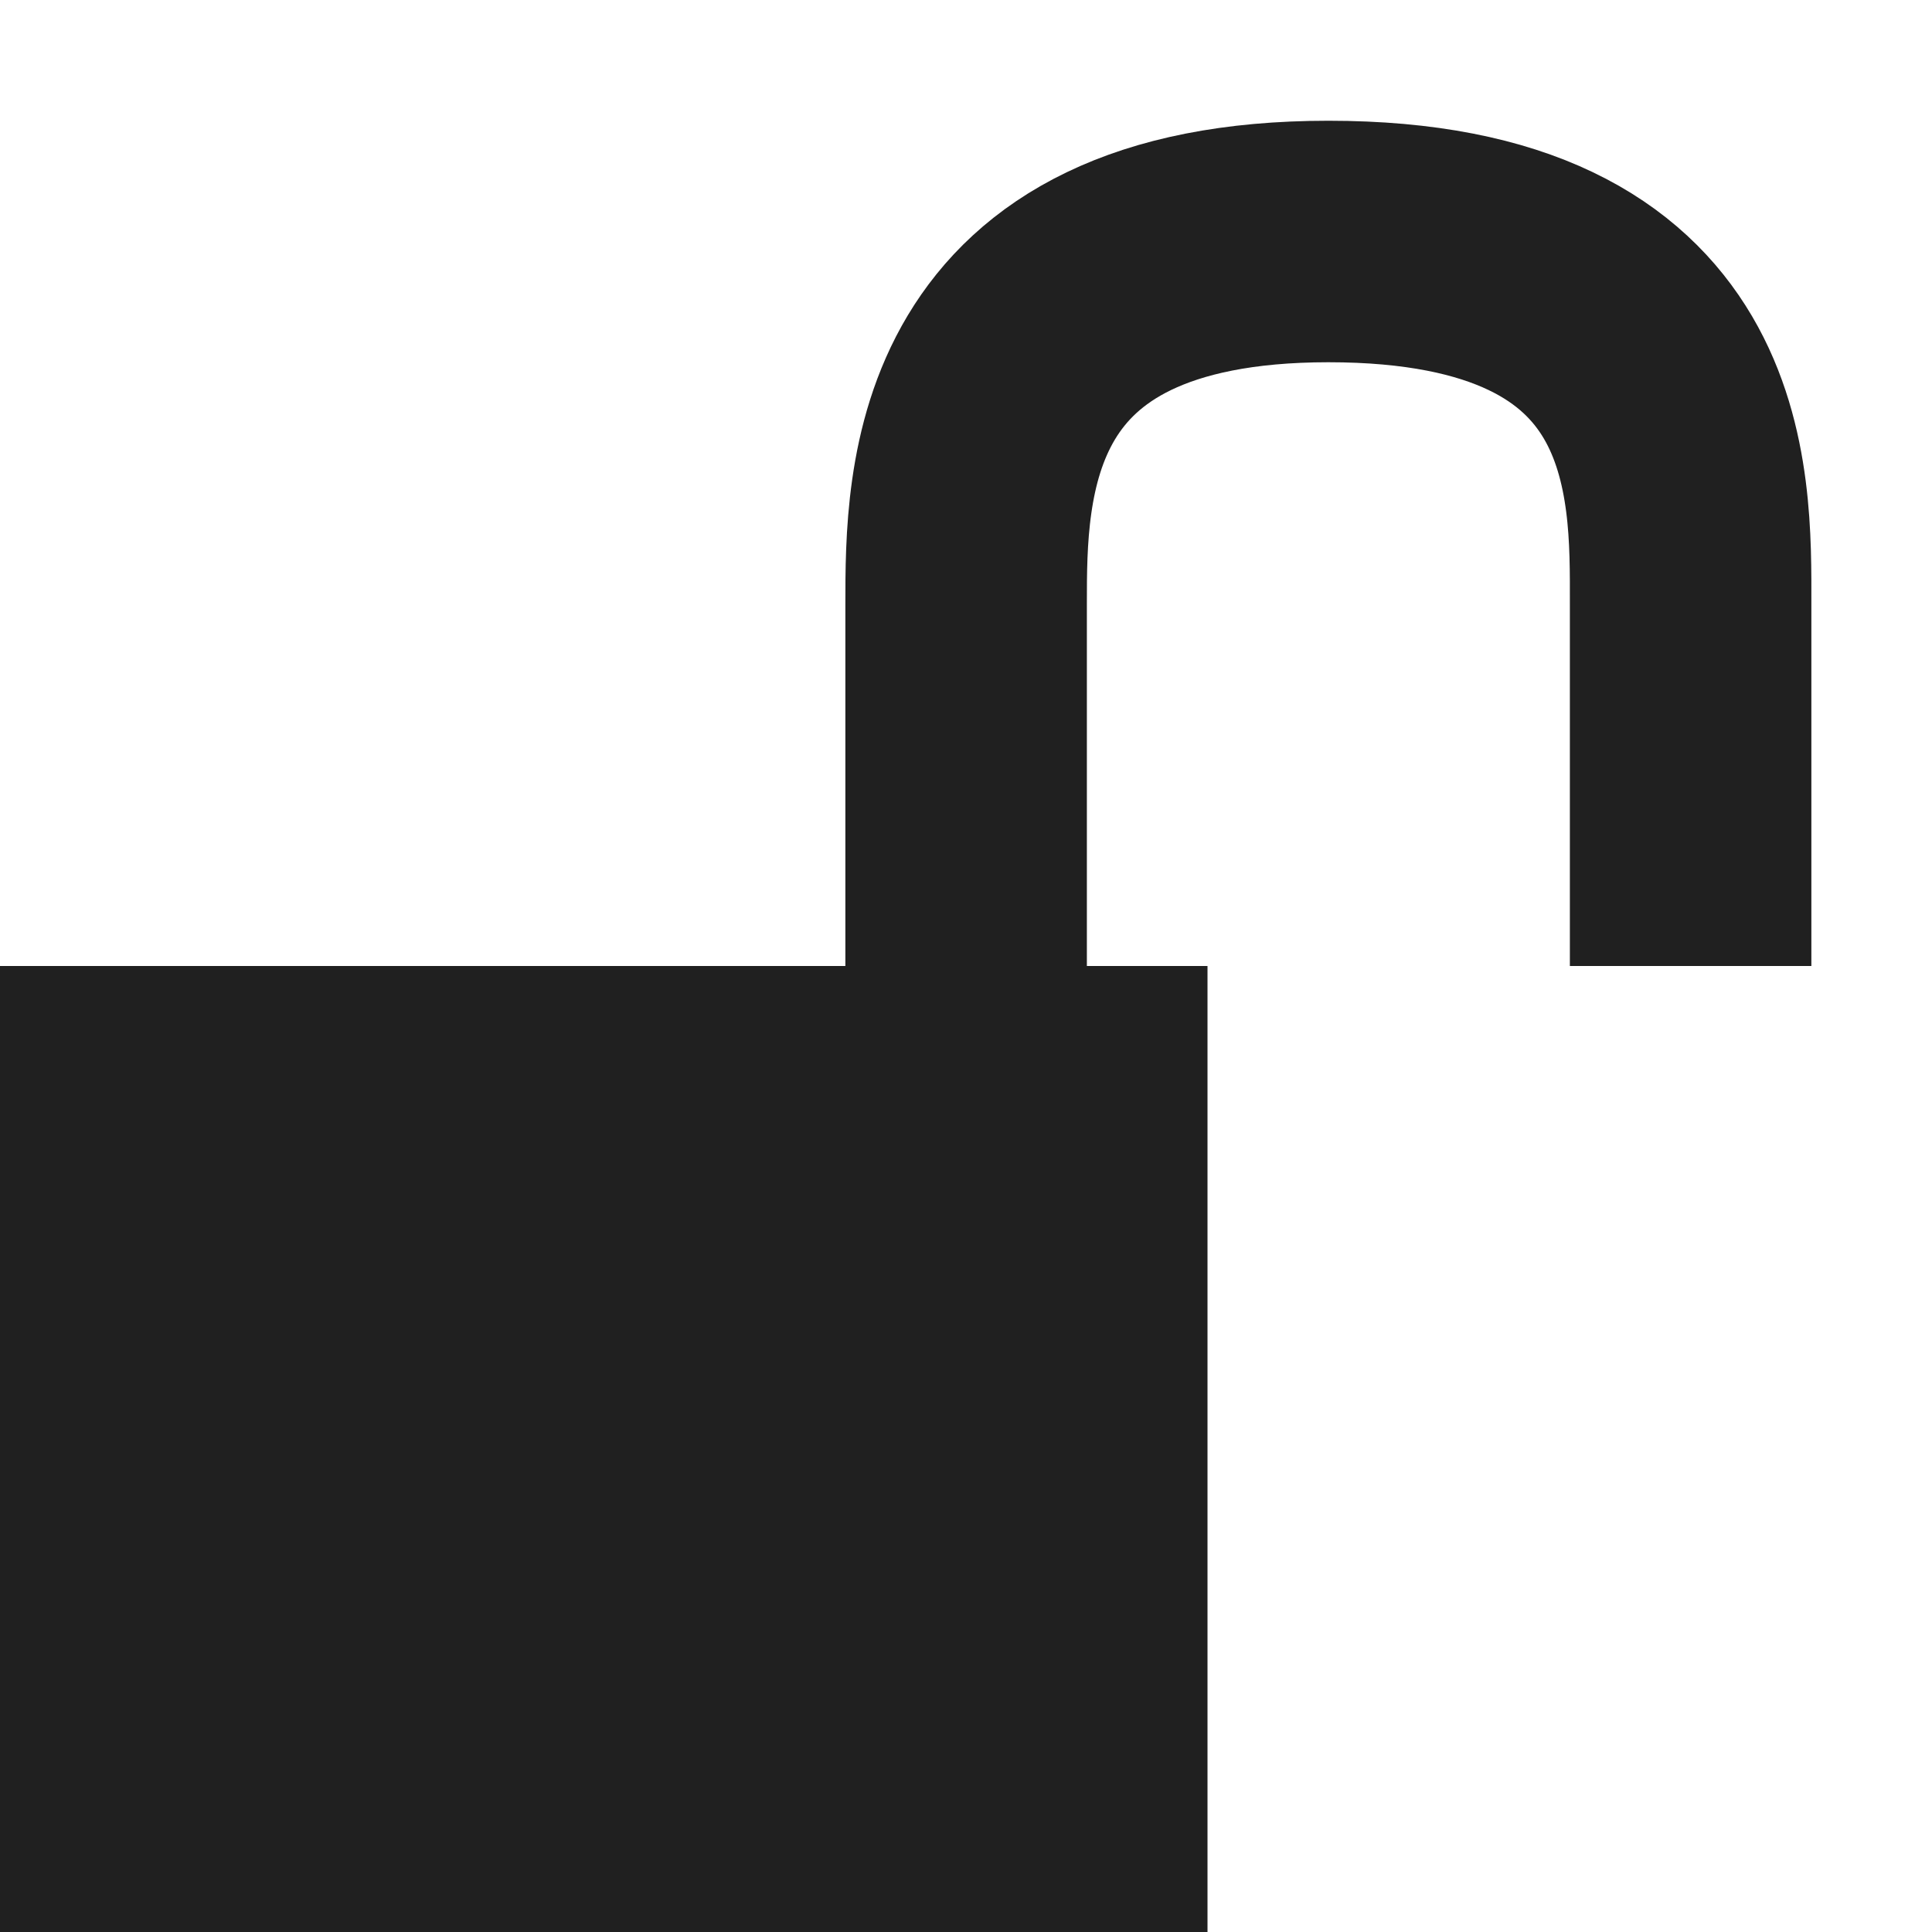
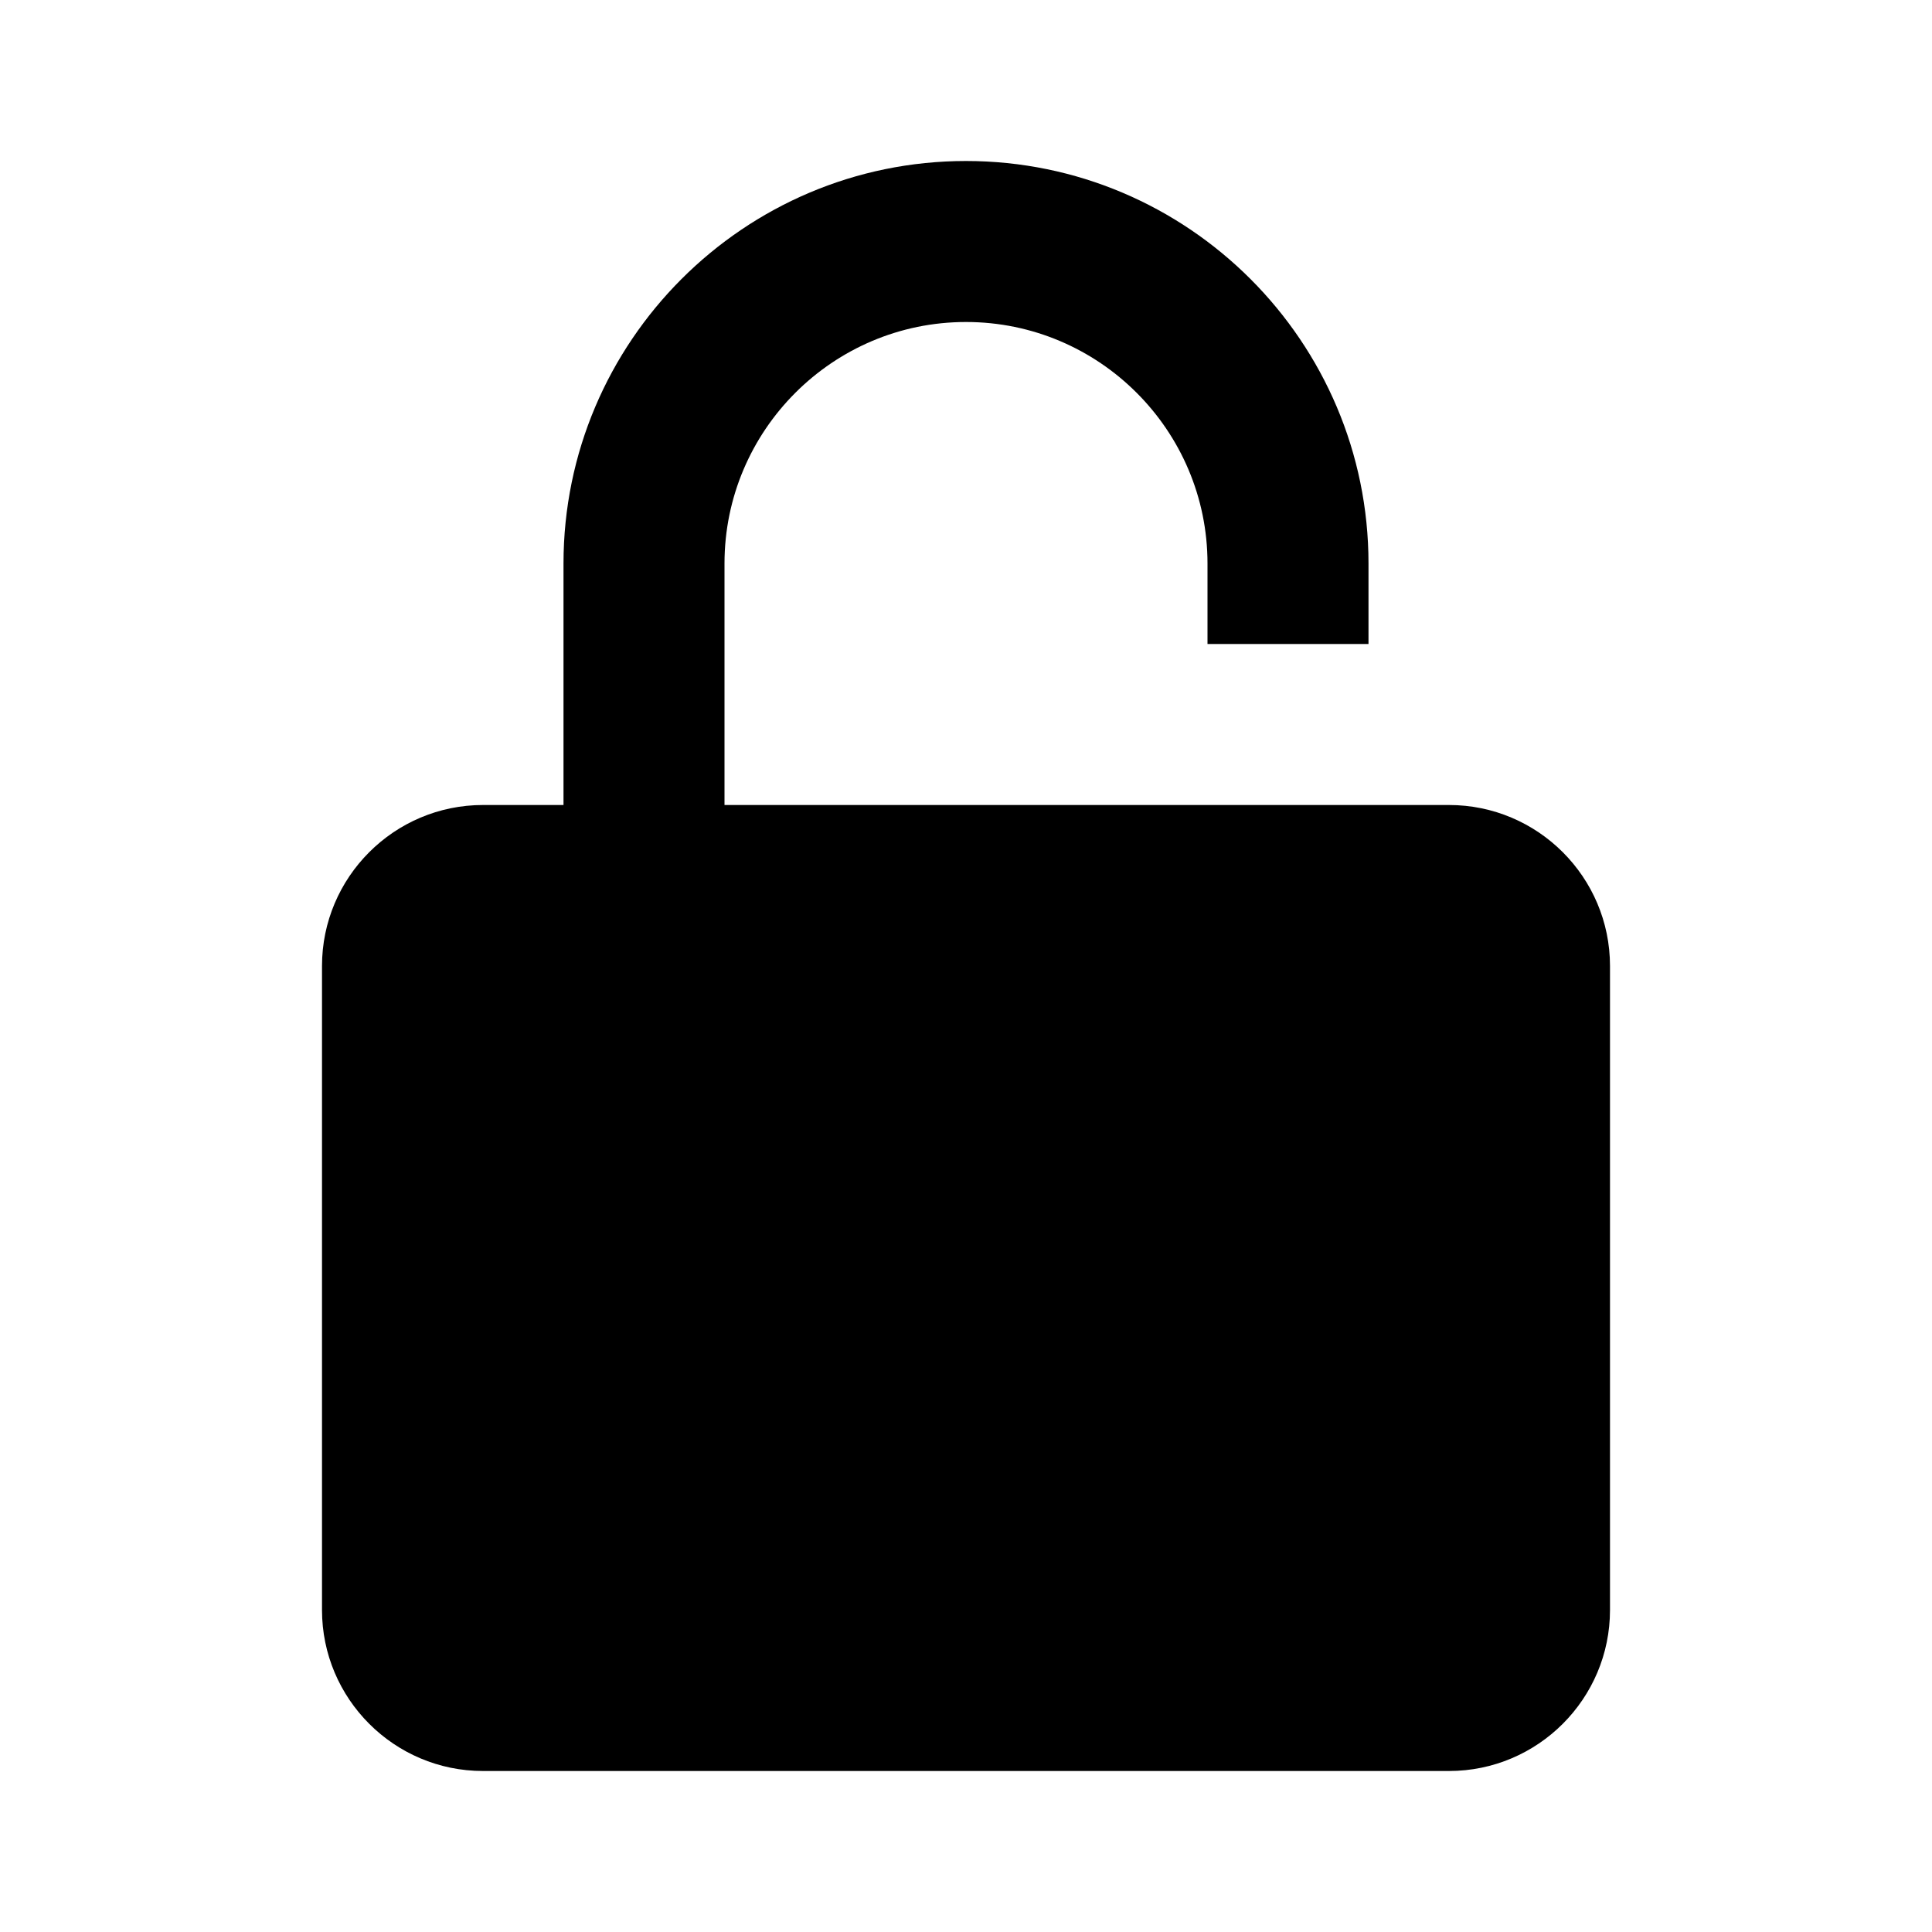
- <svg xmlns="http://www.w3.org/2000/svg" width="16" height="16" viewBox="0 0 16 16" id="svg2" version="1.1">
-   <defs id="defs4" />
-   <g id="layer1" transform="translate(0,-1036.362)">
-     <rect style="fill:#202020;stroke:#202020;stroke-width:2;stroke-miterlimit:4;stroke-dasharray:none;stroke-dashoffset:0;stroke-opacity:1;fill-opacity:1" id="rect4140" width="8" height="6" x="1" y="1045.362" />
-     <path style="fill:none;fill-rule:evenodd;stroke:#202020;stroke-width:2;stroke-linecap:butt;stroke-linejoin:miter;stroke-miterlimit:4;stroke-dasharray:none;stroke-opacity:1" d="m 8.001,1044.362 0,-3 c 0,-1 -5e-7,-3 3,-3 3.057,0 3,2 3,3 l 0,3" id="path4142" />
-   </g>
+ <svg xmlns="http://www.w3.org/2000/svg" height="24" viewBox="0 0 24 24" width="24">
+   <path d="M17 8V7c0-2.757-2.243-5-5-5S7 4.243 7 7v3H6c-1.103 0-2 .897-2 2v8c0 1.103.897 2 2 2h12c1.103 0 2-.897 2-2v-8c0-1.103-.897-2-2-2H9V7c0-1.654 1.346-3 3-3s3 1.346 3 3v1h2z" />
</svg>
